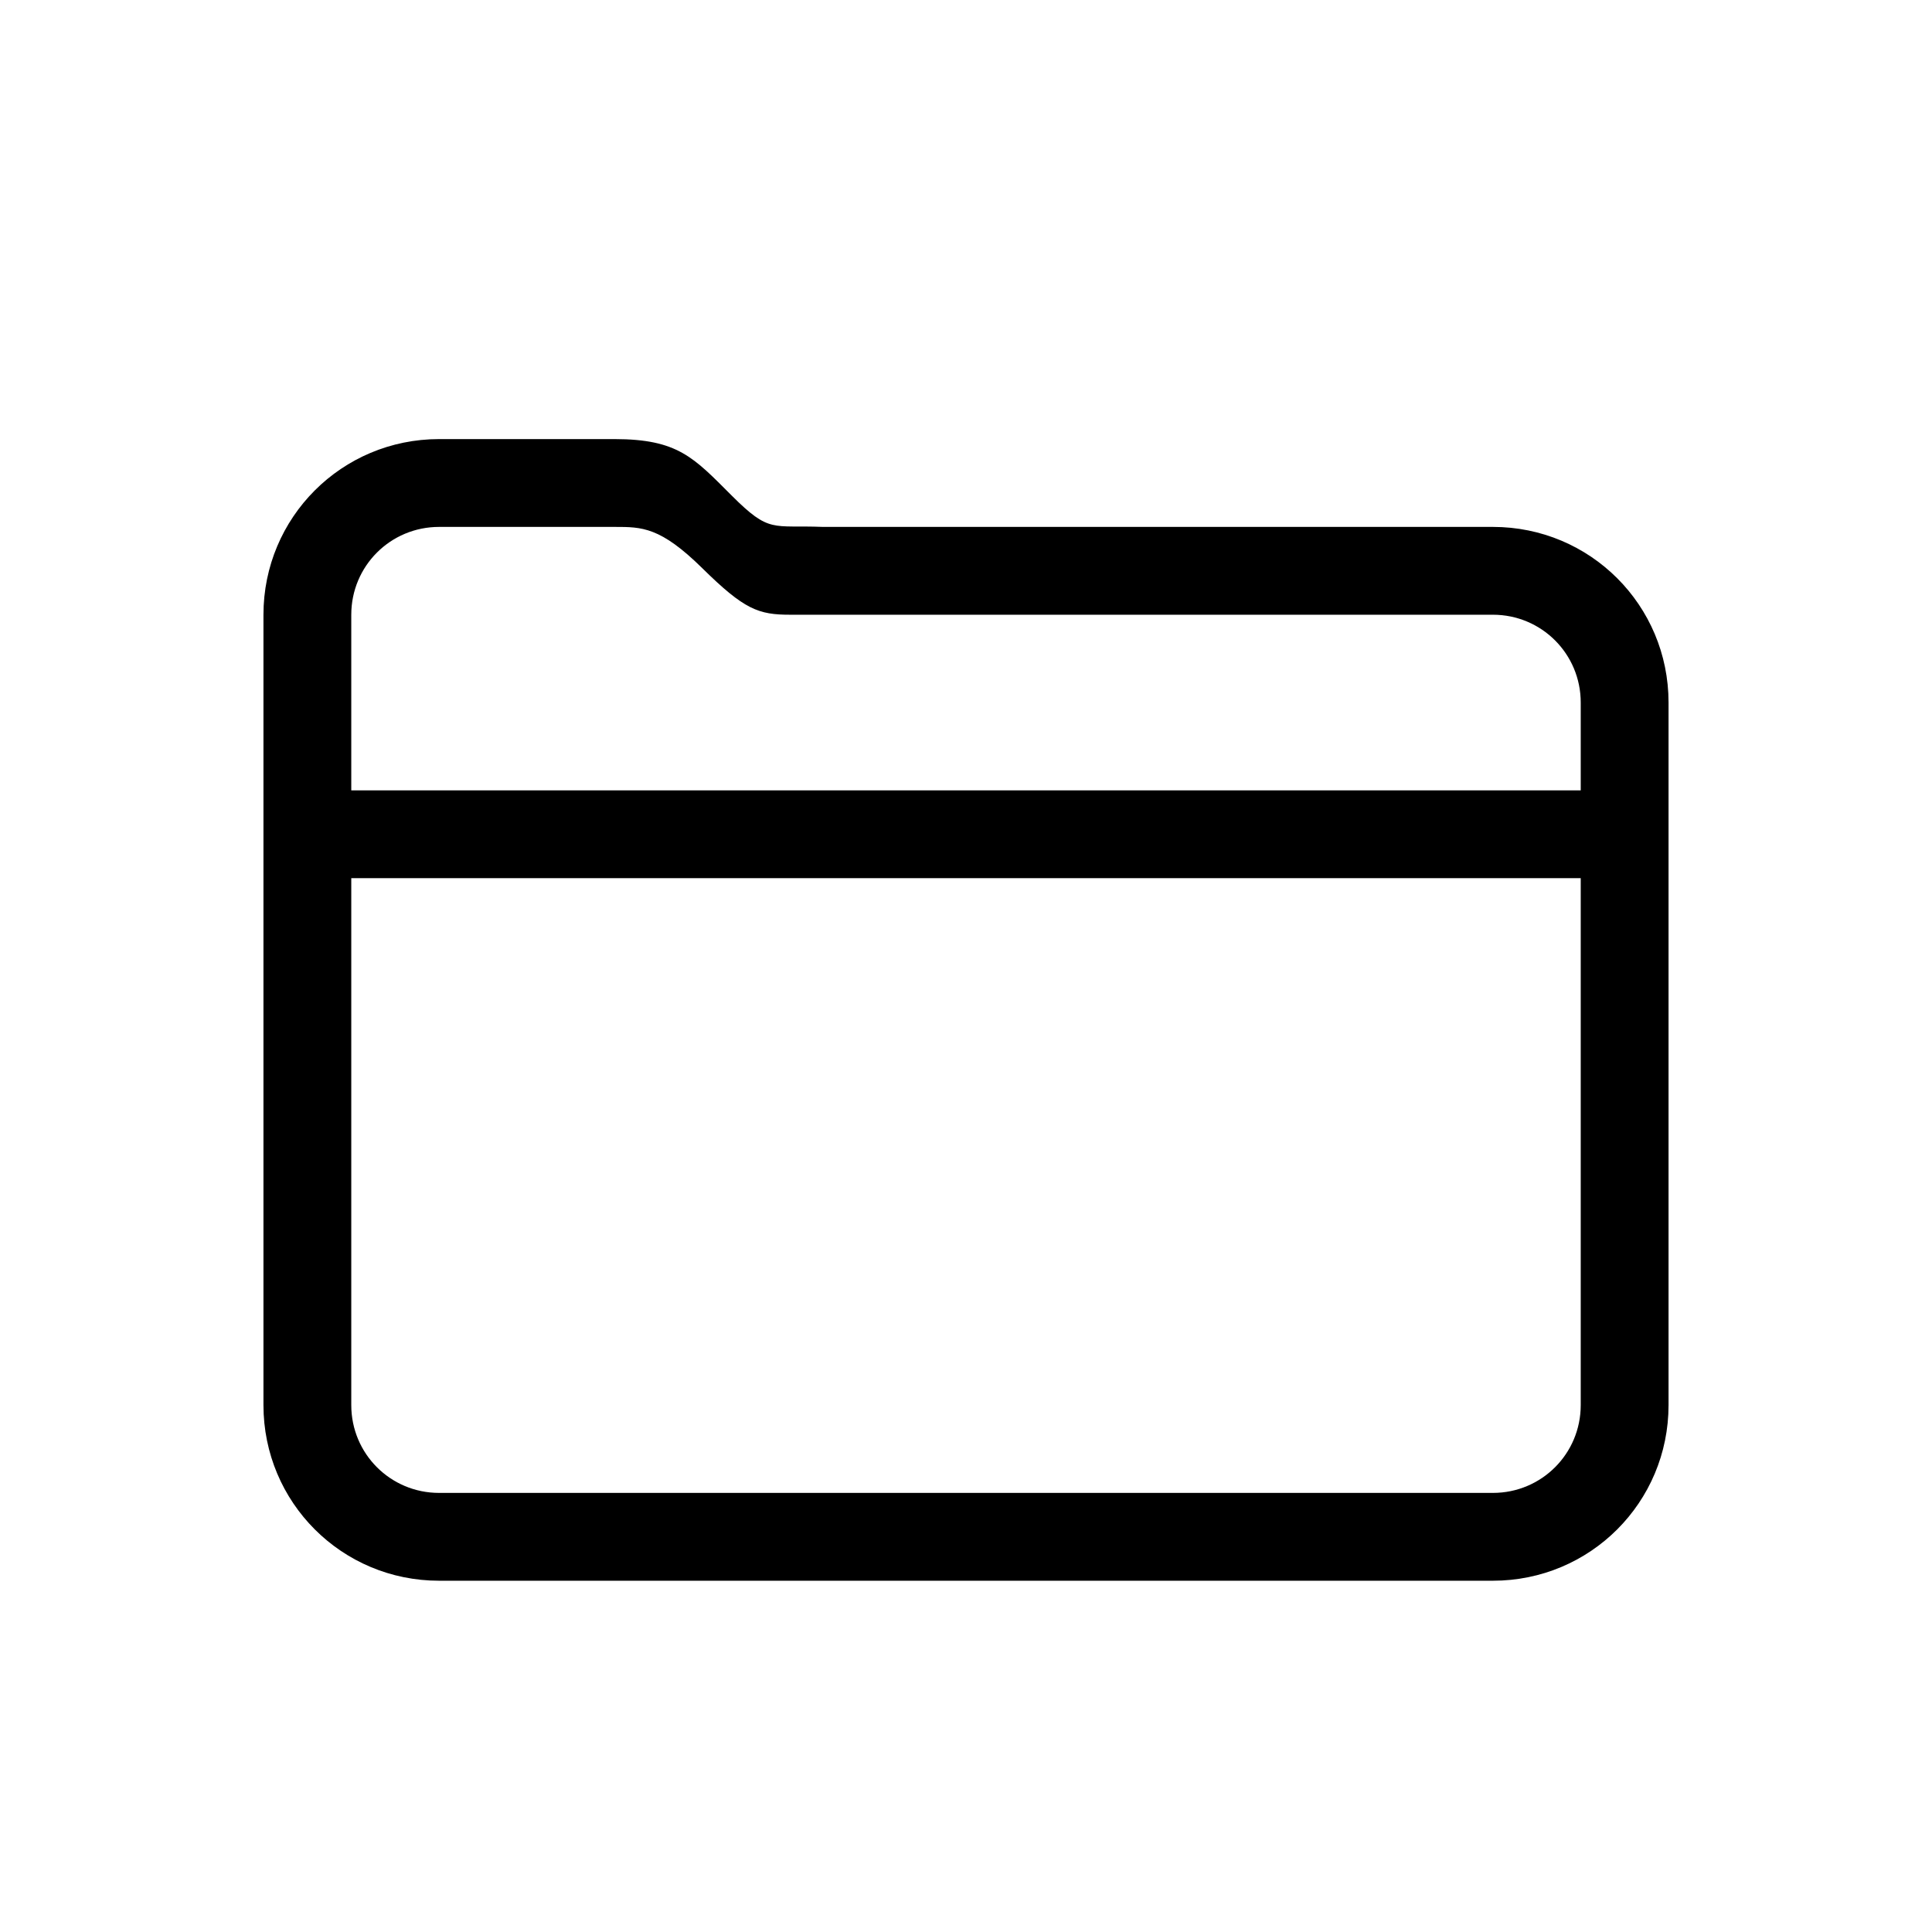
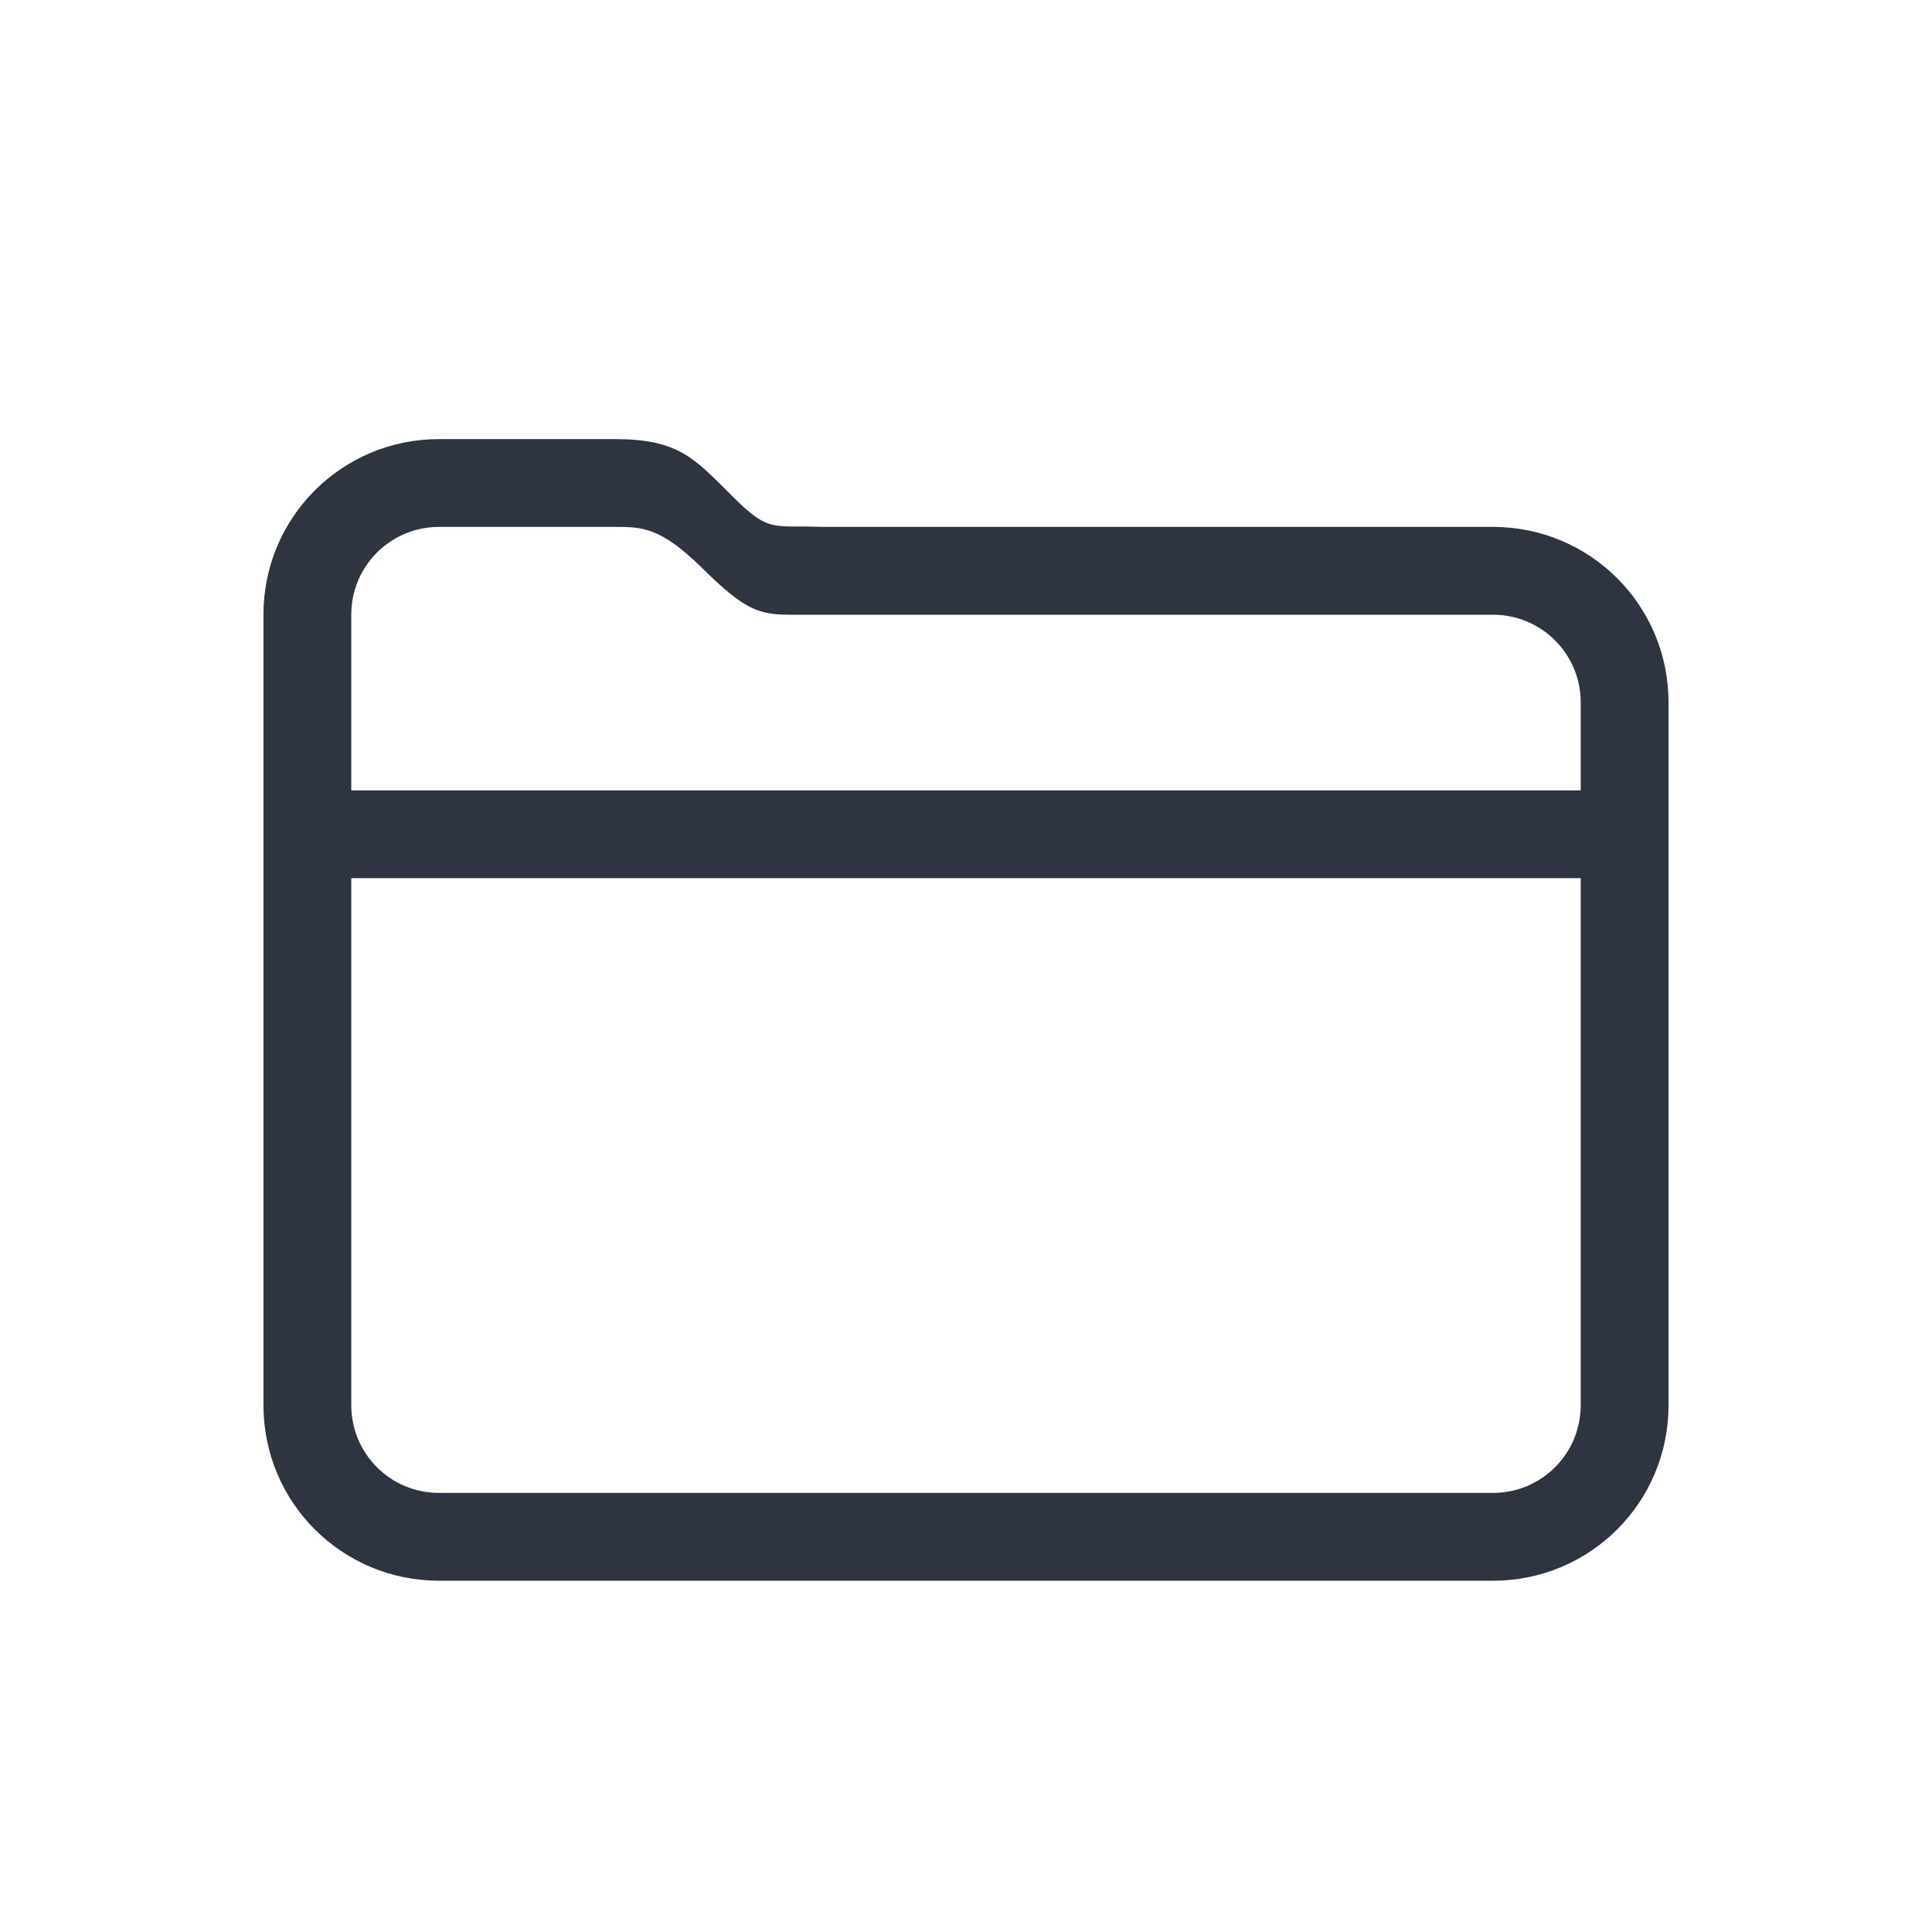
<svg xmlns="http://www.w3.org/2000/svg" width="22" height="22" version="1.1">
  <defs>
-     <style type="text/css">.ColorScheme-Text { color:#000000; }</style>
+     <style id="current-color-scheme" type="text/css">
+    .ColorScheme-Text { color:#2e3440; } .ColorScheme-Highlight { color:#88c0d0; } .ColorScheme-NeutralText { color:#d08770; } .ColorScheme-PositiveText { color:#a3be8c; } .ColorScheme-NegativeText { color:#bf616a; }
+   </style>
  </defs>
  <path class="ColorScheme-Text" d="m5 5c-1.108 0-2 0.892-2 2v9c0 1.108 0.892 2 2 2h12c1.108 0 2-0.892 2-2v-8c0-1.108-0.892-2-2-2h-7.629c-0.58-0.023-0.605 0.077-1.039-0.357-0.434-0.434-0.613-0.642-1.332-0.643zm0 1h2c0.311-1.7e-6 0.52 1.383e-4 0.998 0.471 0.479 0.472 0.639 0.529 1 0.529h8.002c0.554 0 1 0.446 1 1v1h-14v-2c0-0.554 0.446-1 1-1zm-1 4h14v6c0 0.554-0.446 1-1 1h-12c-0.554 0-1-0.446-1-1z" fill="currentColor" />
</svg>
